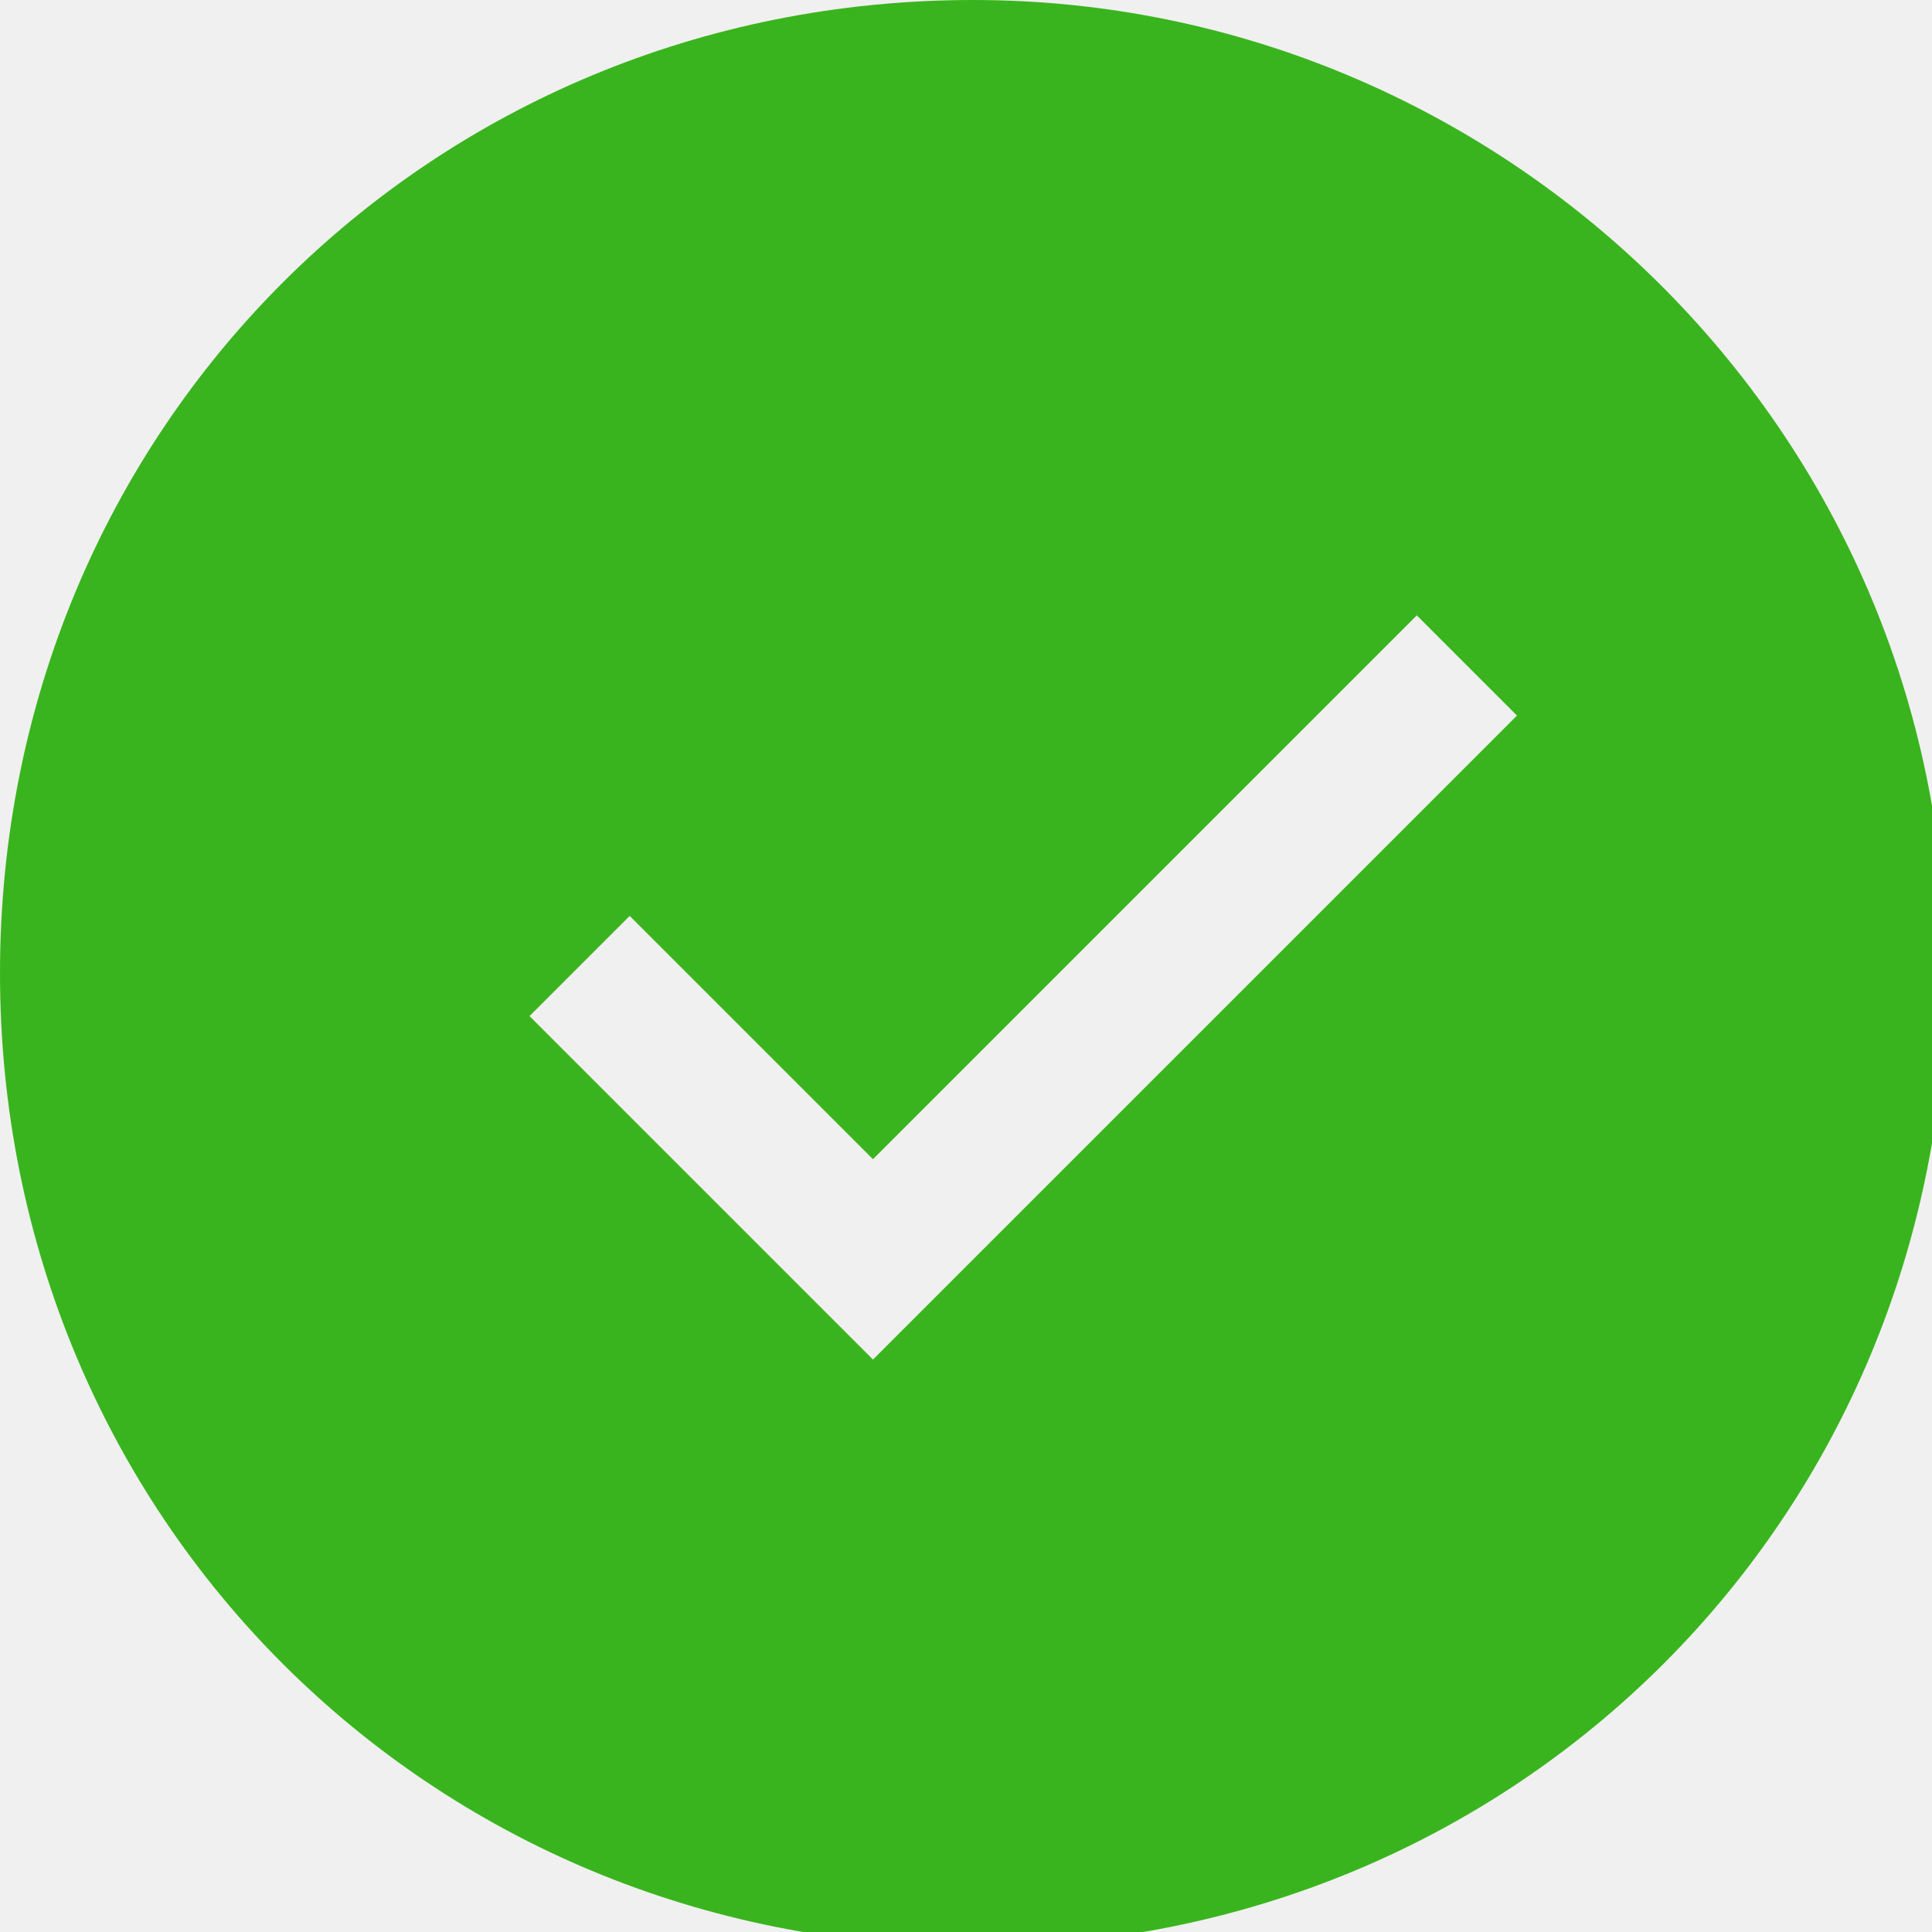
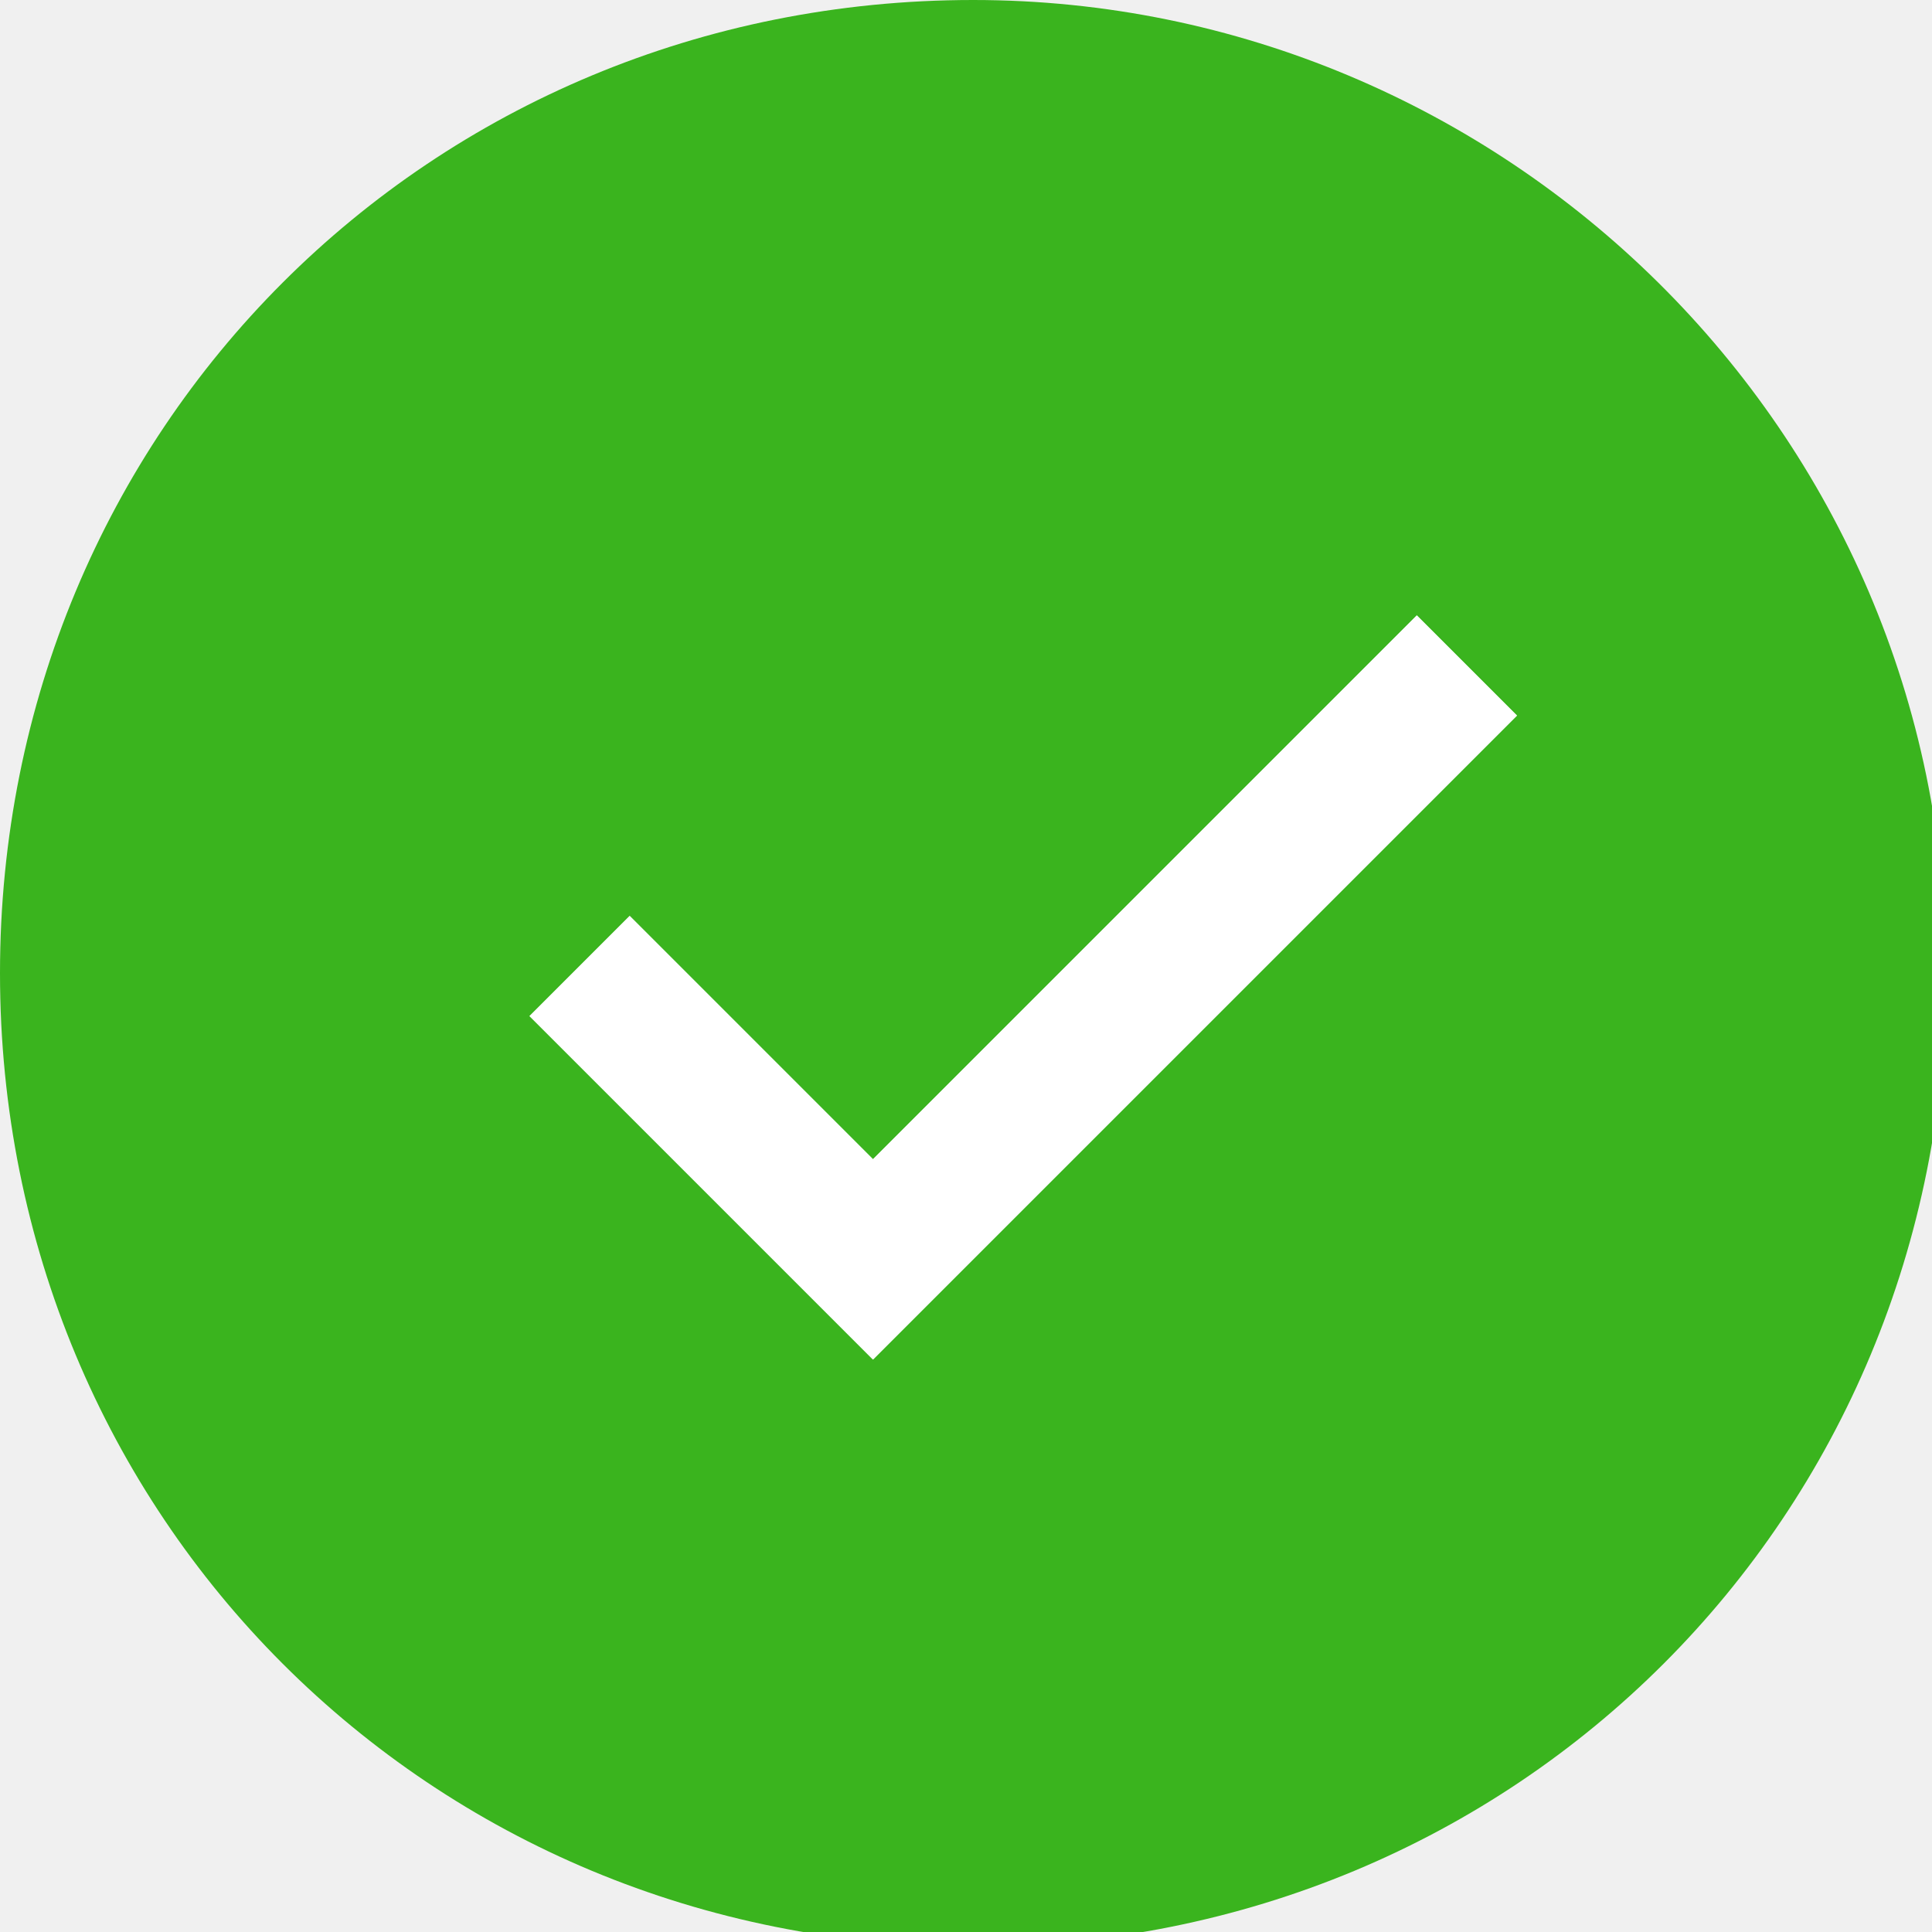
- <svg xmlns="http://www.w3.org/2000/svg" version="1.1" id="Layer_2" x="0px" y="0px" viewBox="0 0 13.5 13.5" style="enable-background:new 0 0 13.5 13.5;" xml:space="preserve">
+ <svg xmlns="http://www.w3.org/2000/svg" version="1.1" x="0px" y="0px" viewBox="0 0 13.5 13.5" style="enable-background:new 0 0 13.5 13.5;" xml:space="preserve">
  <style type="text/css">
- 	.st0{fill:#3AB41E;}
+ 	.str0{fill:#3AB41E;}
+ 	.str1{fill:#FFFFFF;}
</style>
-   <path class="st0" d="M6.8,0C3,0,0,3,0,6.8s3,6.8,6.8,6.8s6.8-3,6.8-6.8S10.5,0,6.8,0z M6.1,9.5L3.7,7.1l0.7-0.7l1.7,1.7l3.8-3.8l0,0  l0.7,0.7L6.1,9.5z" />
+   <path class="str0" d="M6.8,0C3,0,0,3,0,6.8s3,6.8,6.8,6.8s6.8-3,6.8-6.8S10.5,0,6.8,0z M6.1,9.5L3.7,7.1l0.7-0.7l1.7,1.7l3.8-3.8l0,0  L10.6,5L6.1,9.5z" />
+   <polygon class="str1" points="4.4,6.4 3.7,7.1 6.1,9.5 10.6,5 9.9,4.3 6.1,8.1 " />
</svg>
